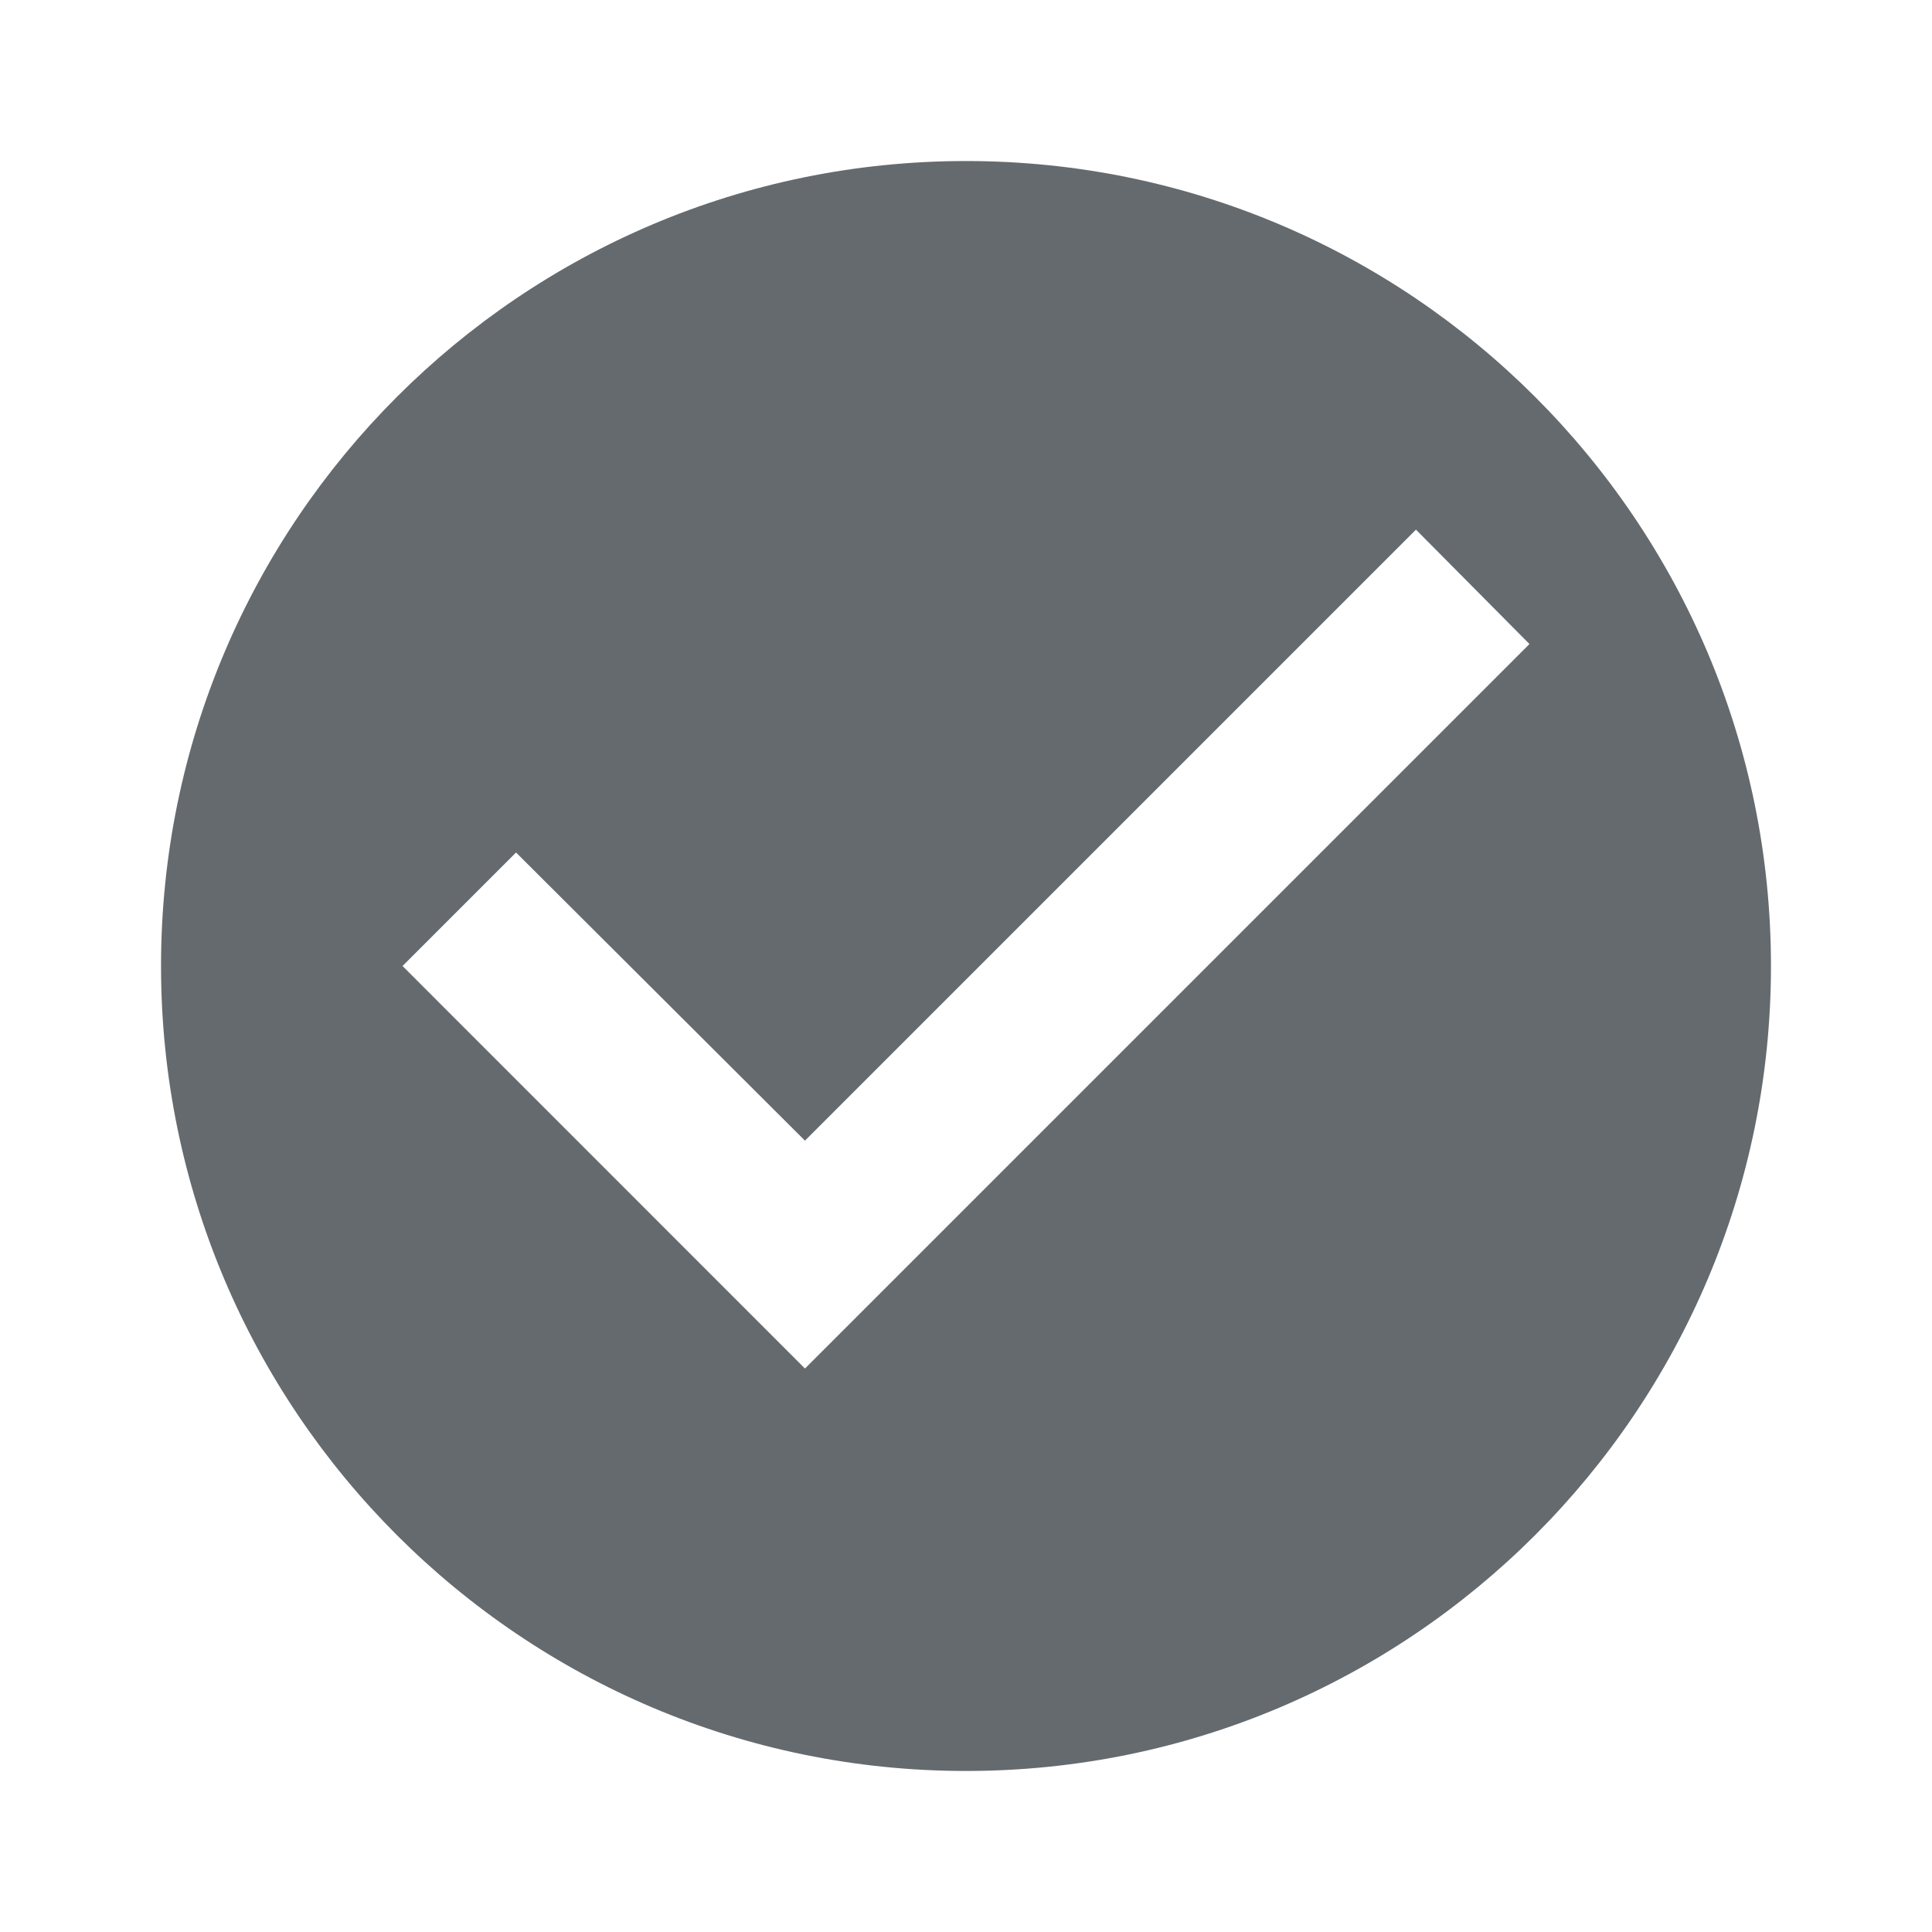
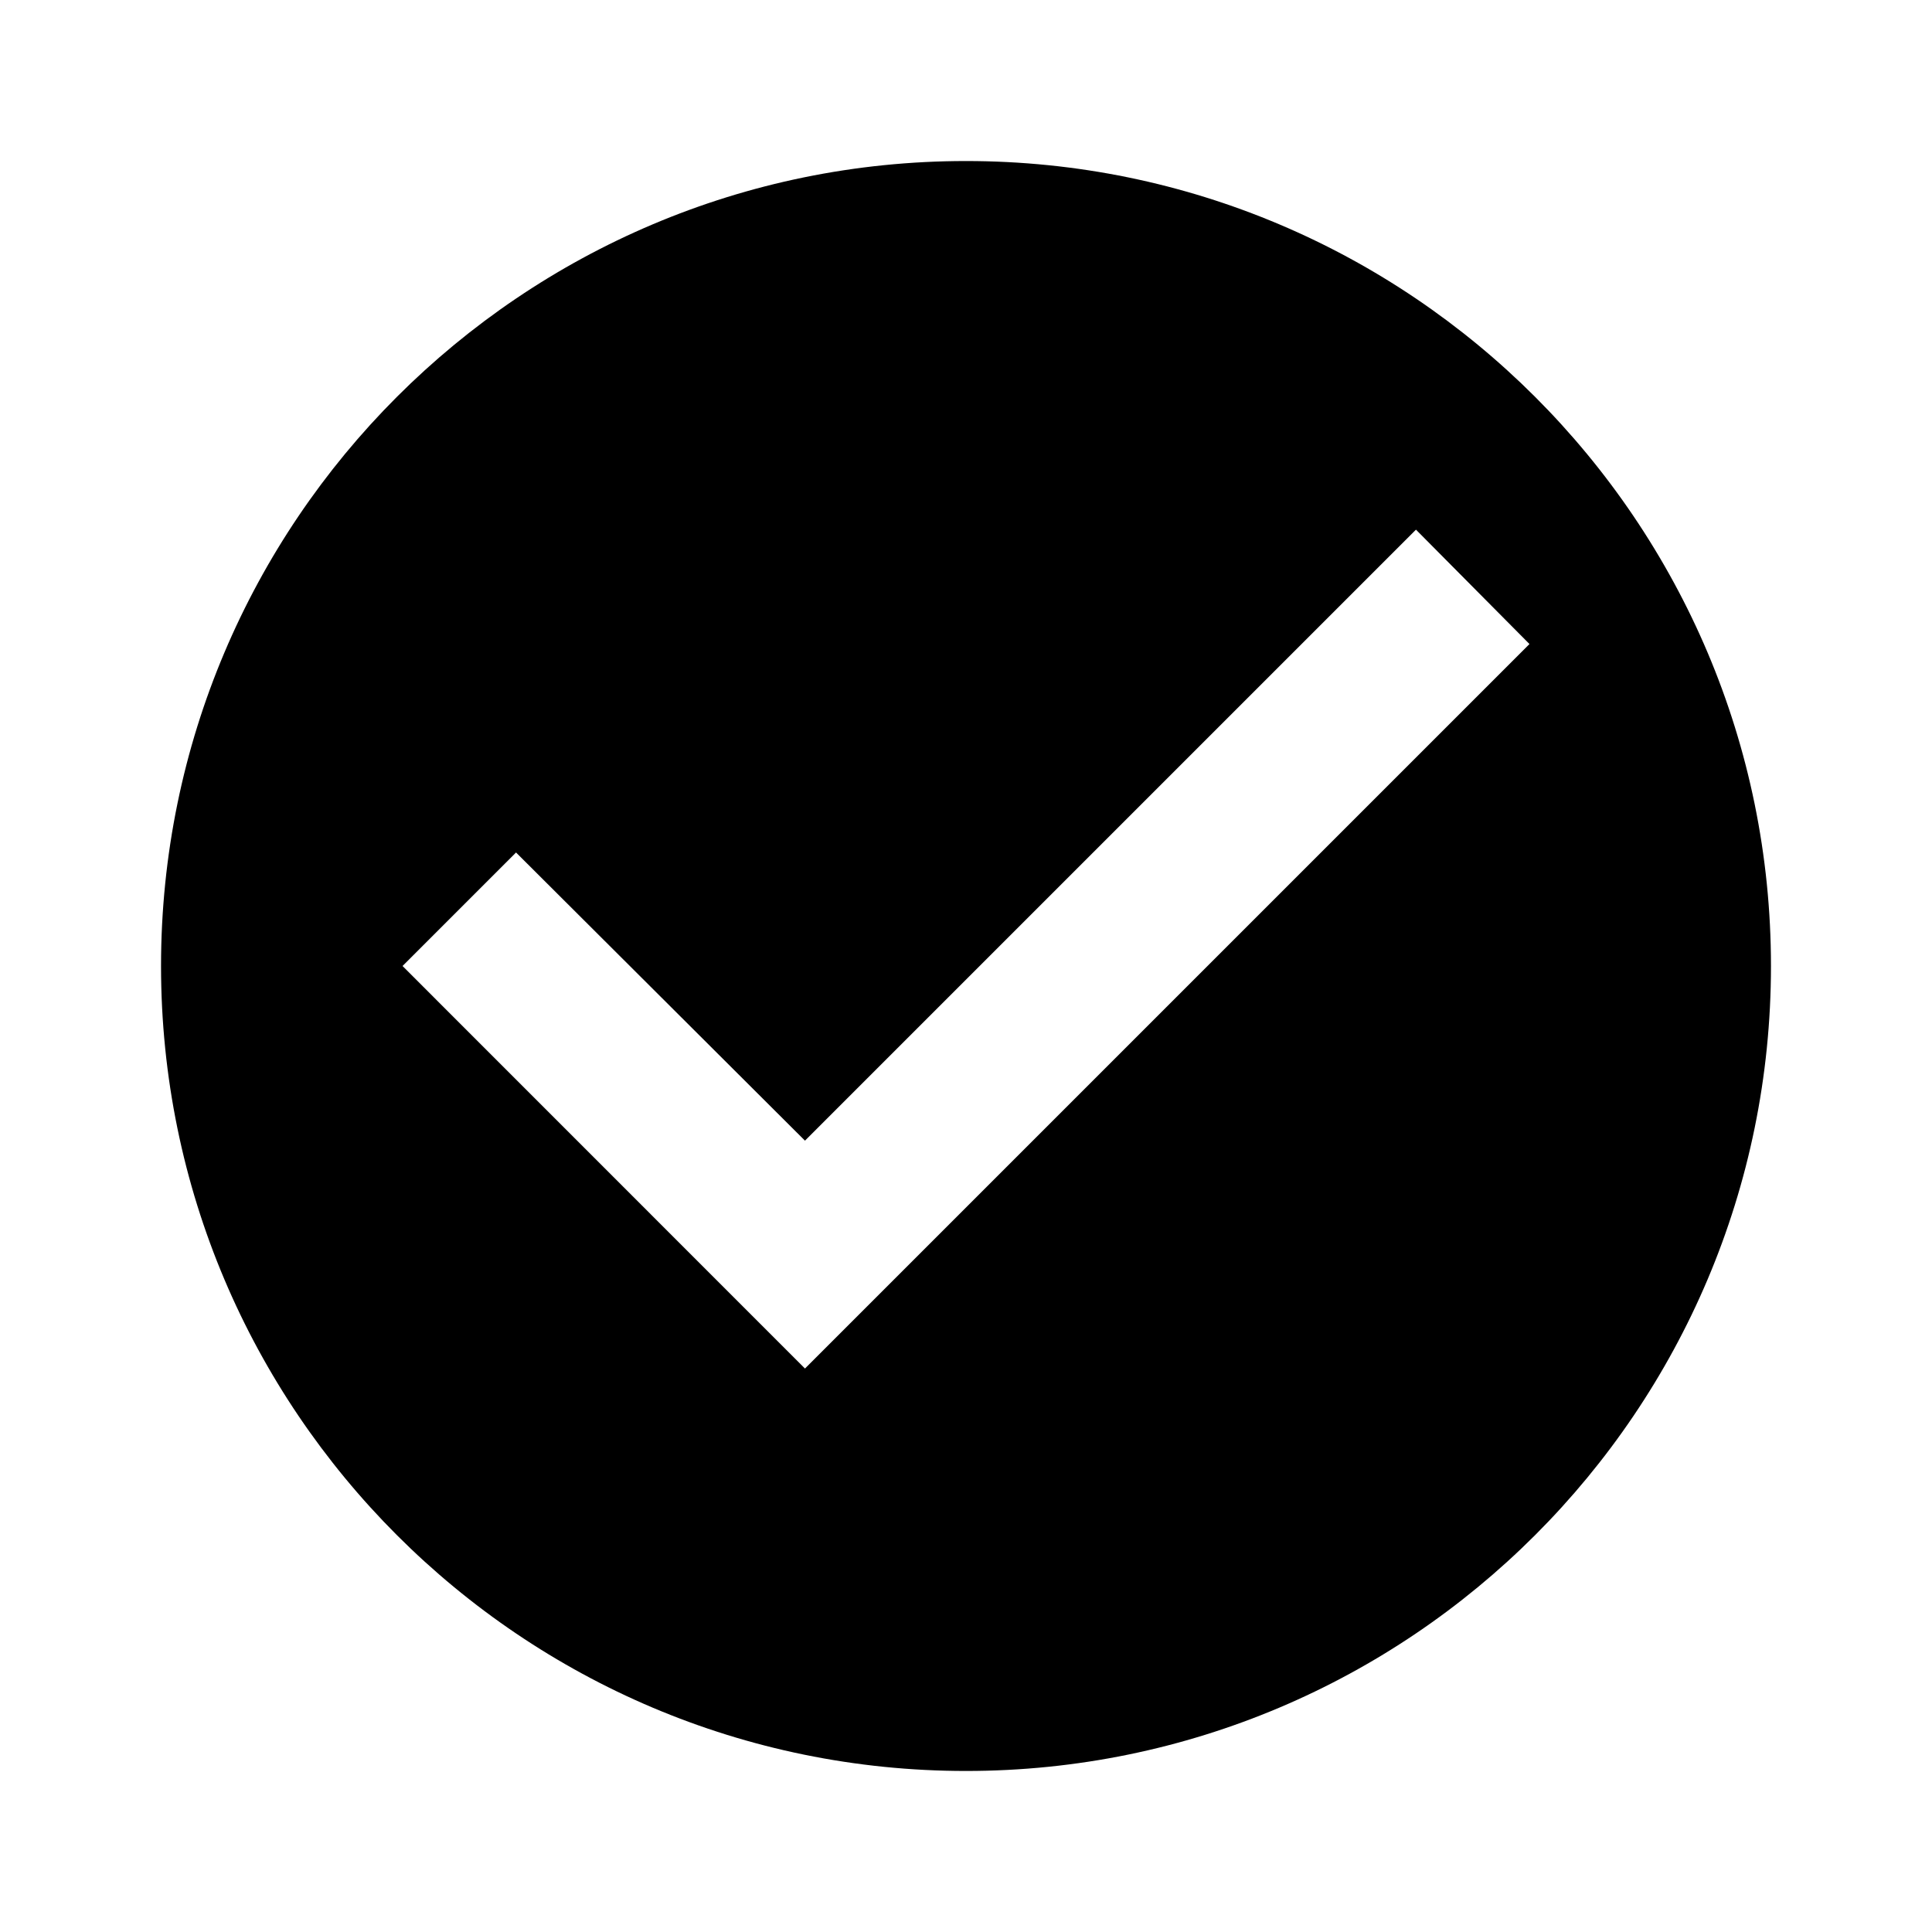
<svg xmlns="http://www.w3.org/2000/svg" preserveAspectRatio="none" overflow="visible" style="display: block;" width="20" height="20" viewBox="0 0 20 20" fill="none">
  <g id="Warranty status">
-     <path id="Vector" d="M10 1.667C5.4 1.667 1.667 5.4 1.667 10C1.667 14.6 5.4 18.333 10 18.333C14.6 18.333 18.333 14.6 18.333 10C18.333 5.4 14.6 1.667 10 1.667ZM8.333 14.167L4.167 10L5.342 8.825L8.333 11.808L14.658 5.483L15.833 6.667L8.333 14.167Z" fill="#656A6E" />
+     <path id="Vector" d="M10 1.667C5.4 1.667 1.667 5.4 1.667 10C1.667 14.6 5.4 18.333 10 18.333C14.6 18.333 18.333 14.6 18.333 10C18.333 5.4 14.6 1.667 10 1.667ZM8.333 14.167L4.167 10L5.342 8.825L8.333 11.808L14.658 5.483L15.833 6.667L8.333 14.167Z" fill="black" />
  </g>
</svg>
